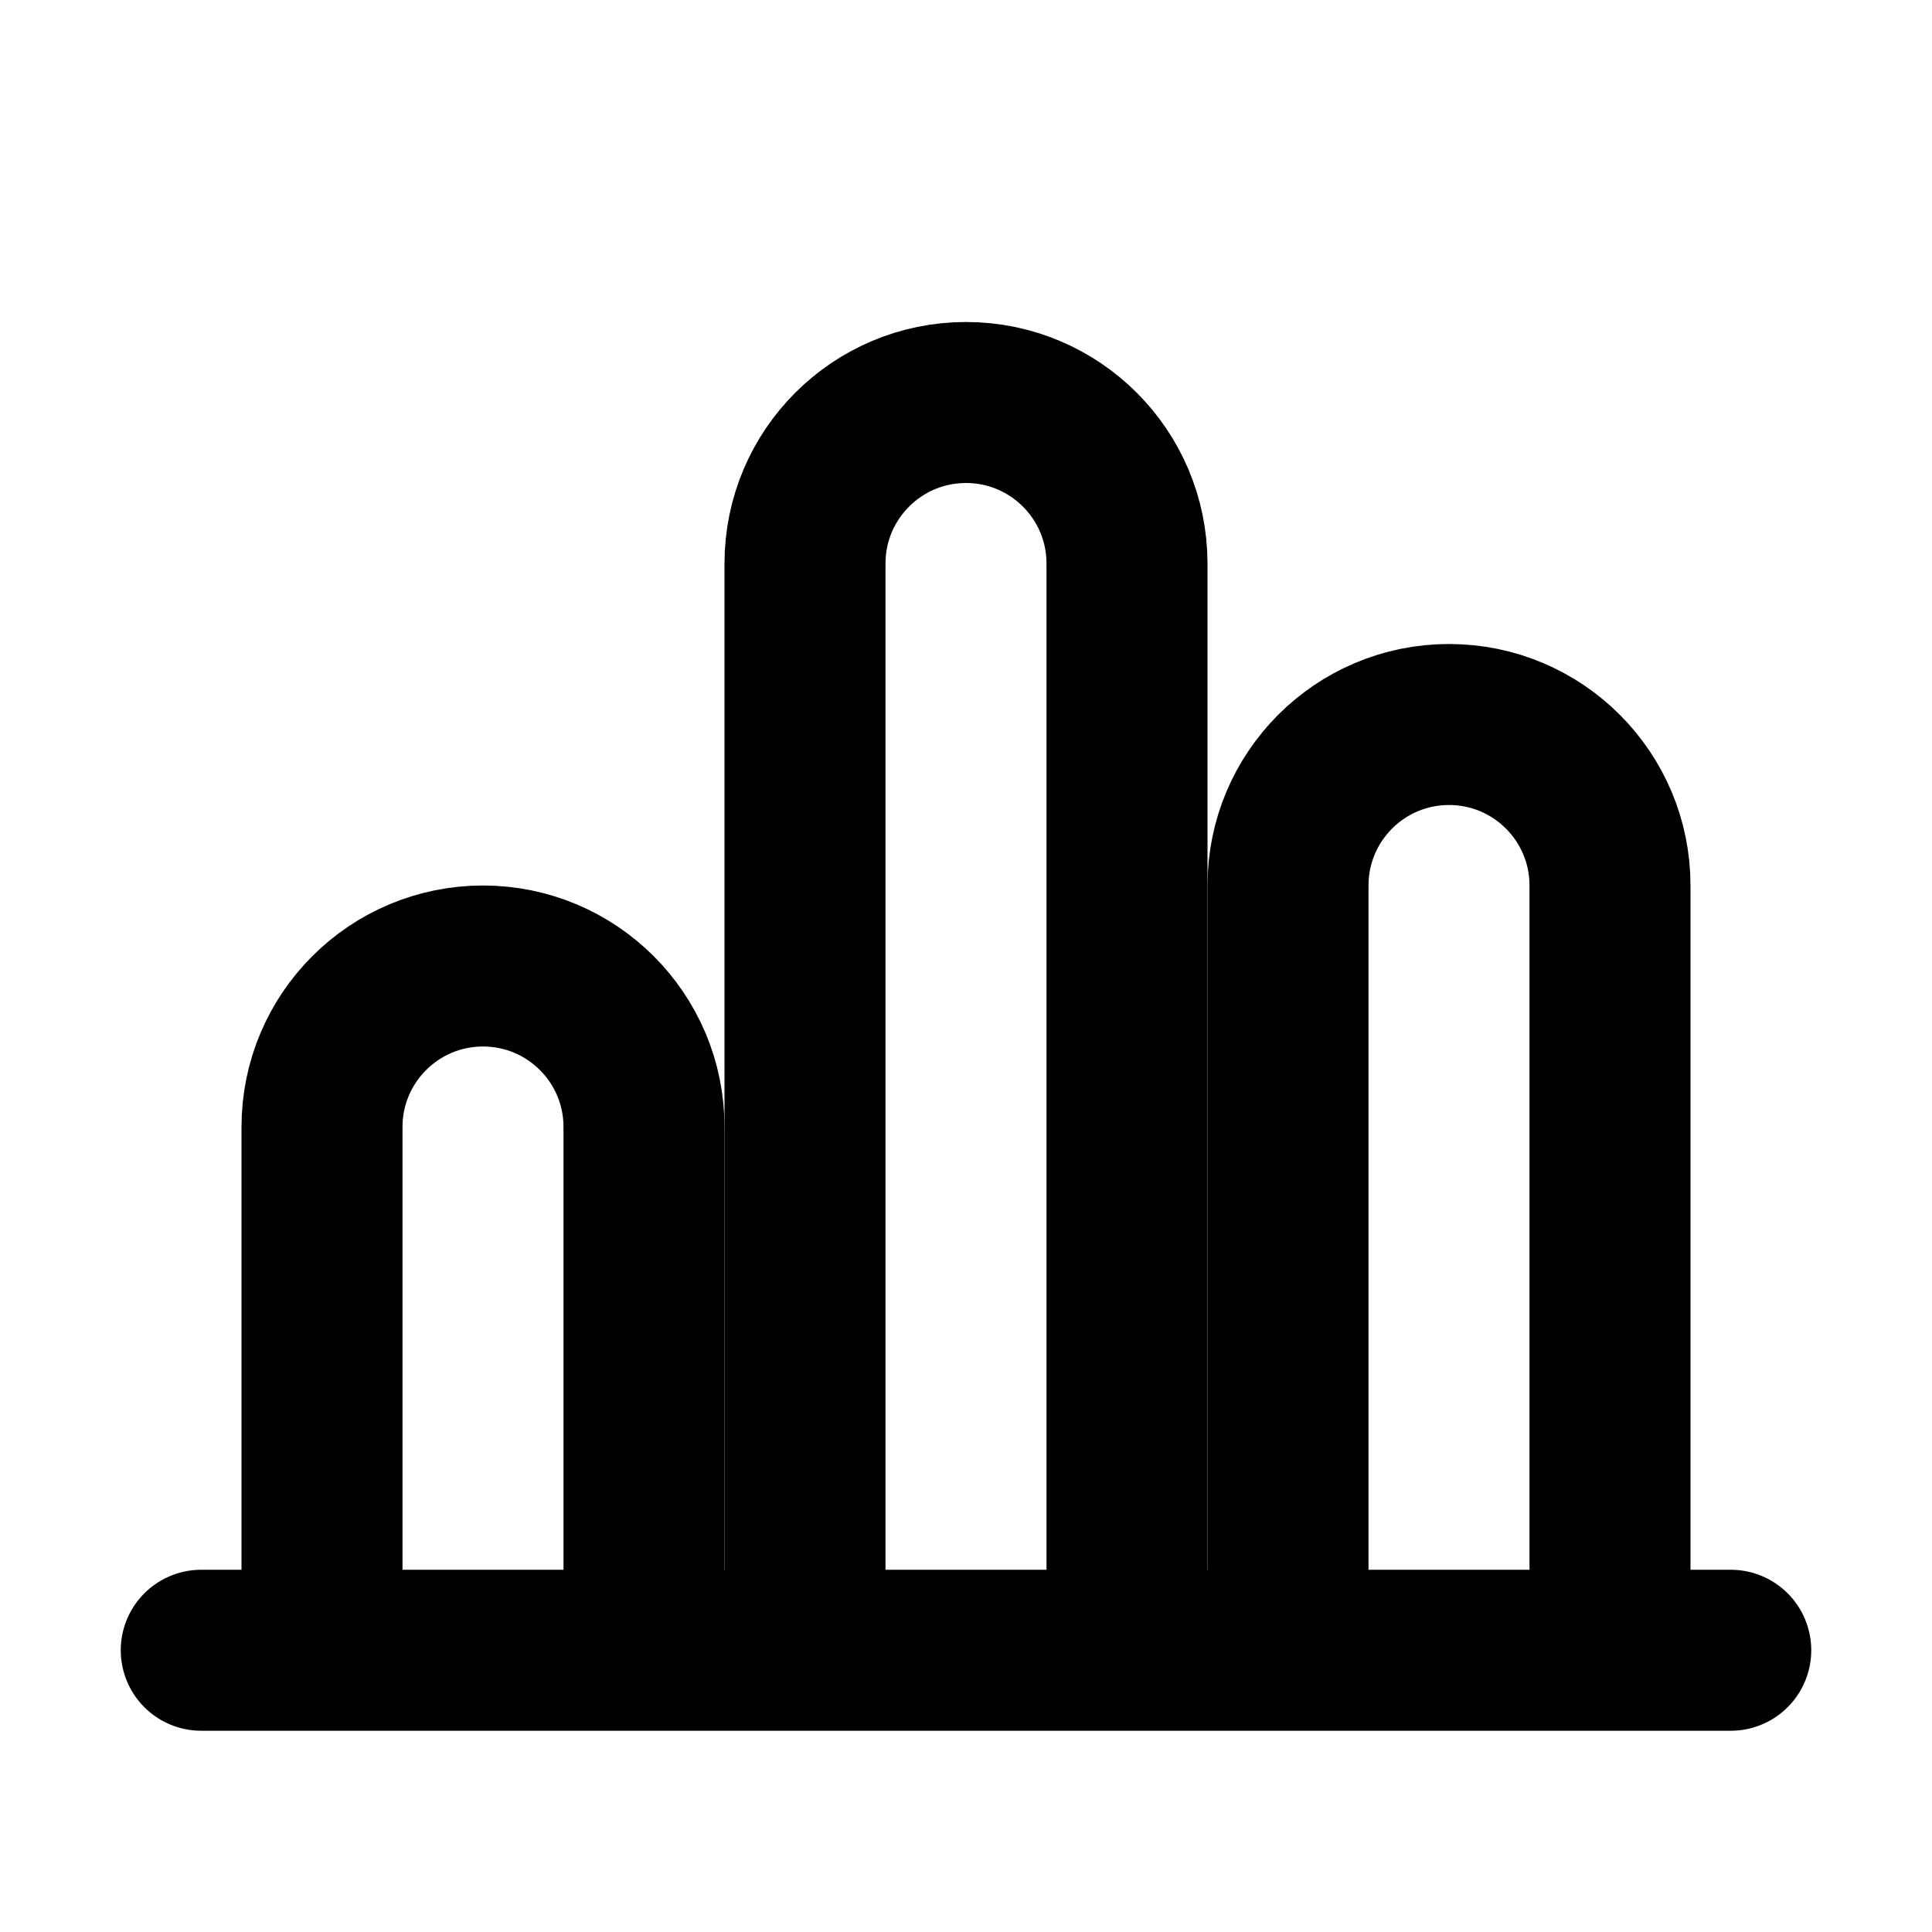
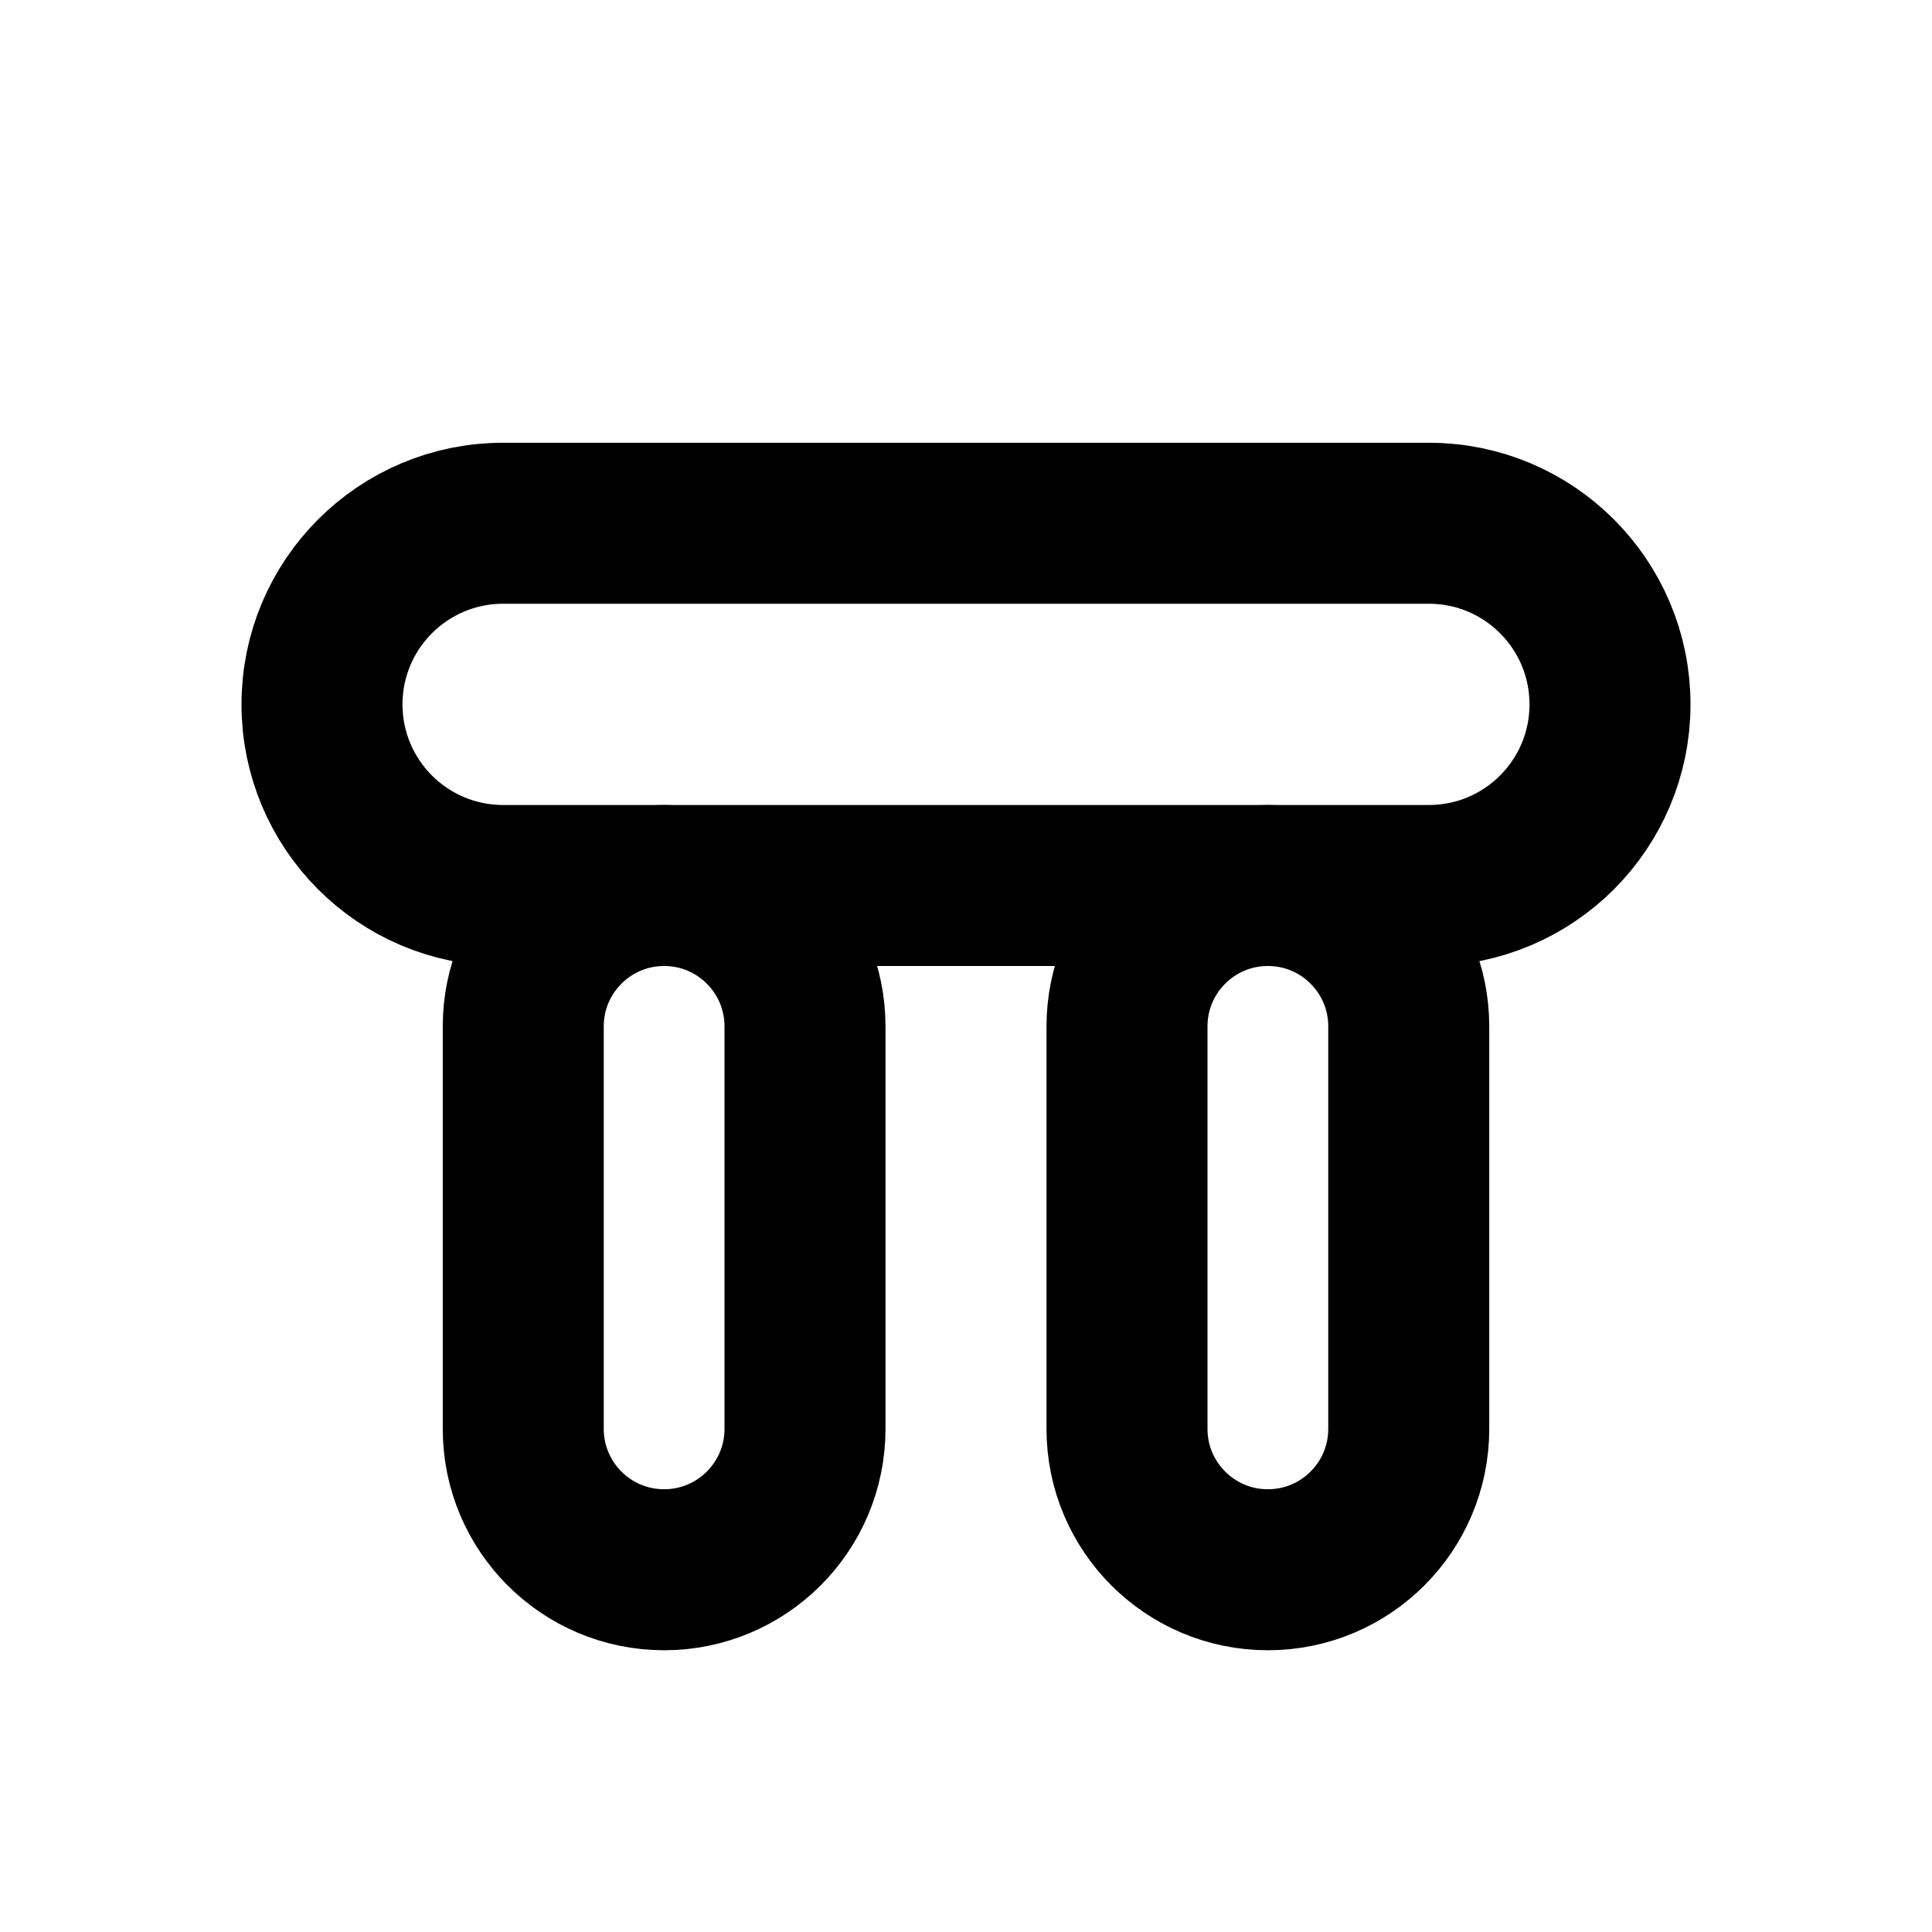
<svg xmlns="http://www.w3.org/2000/svg" viewBox="0 0 24 24" width="24" height="24" fill="none" stroke="currentColor" stroke-width="2" stroke-linecap="round" stroke-linejoin="round">
-   <path d="M4 20v-6a2 2 0 014 0v6" />
-   <path d="M10 20V7a2 2 0 014 0v13" />
-   <path d="M16 20v-9a2 2 0 014 0v9" />
-   <path d="M2.5 20.5h19" />
+   <rect x="4" y="6.5" width="16" height="4.5" rx="2.25" />
+   <rect x="6.5" y="11" width="3.5" height="8.5" rx="1.75" />
+   <rect x="14" y="11" width="3.5" height="8.5" rx="1.75" />
</svg>
